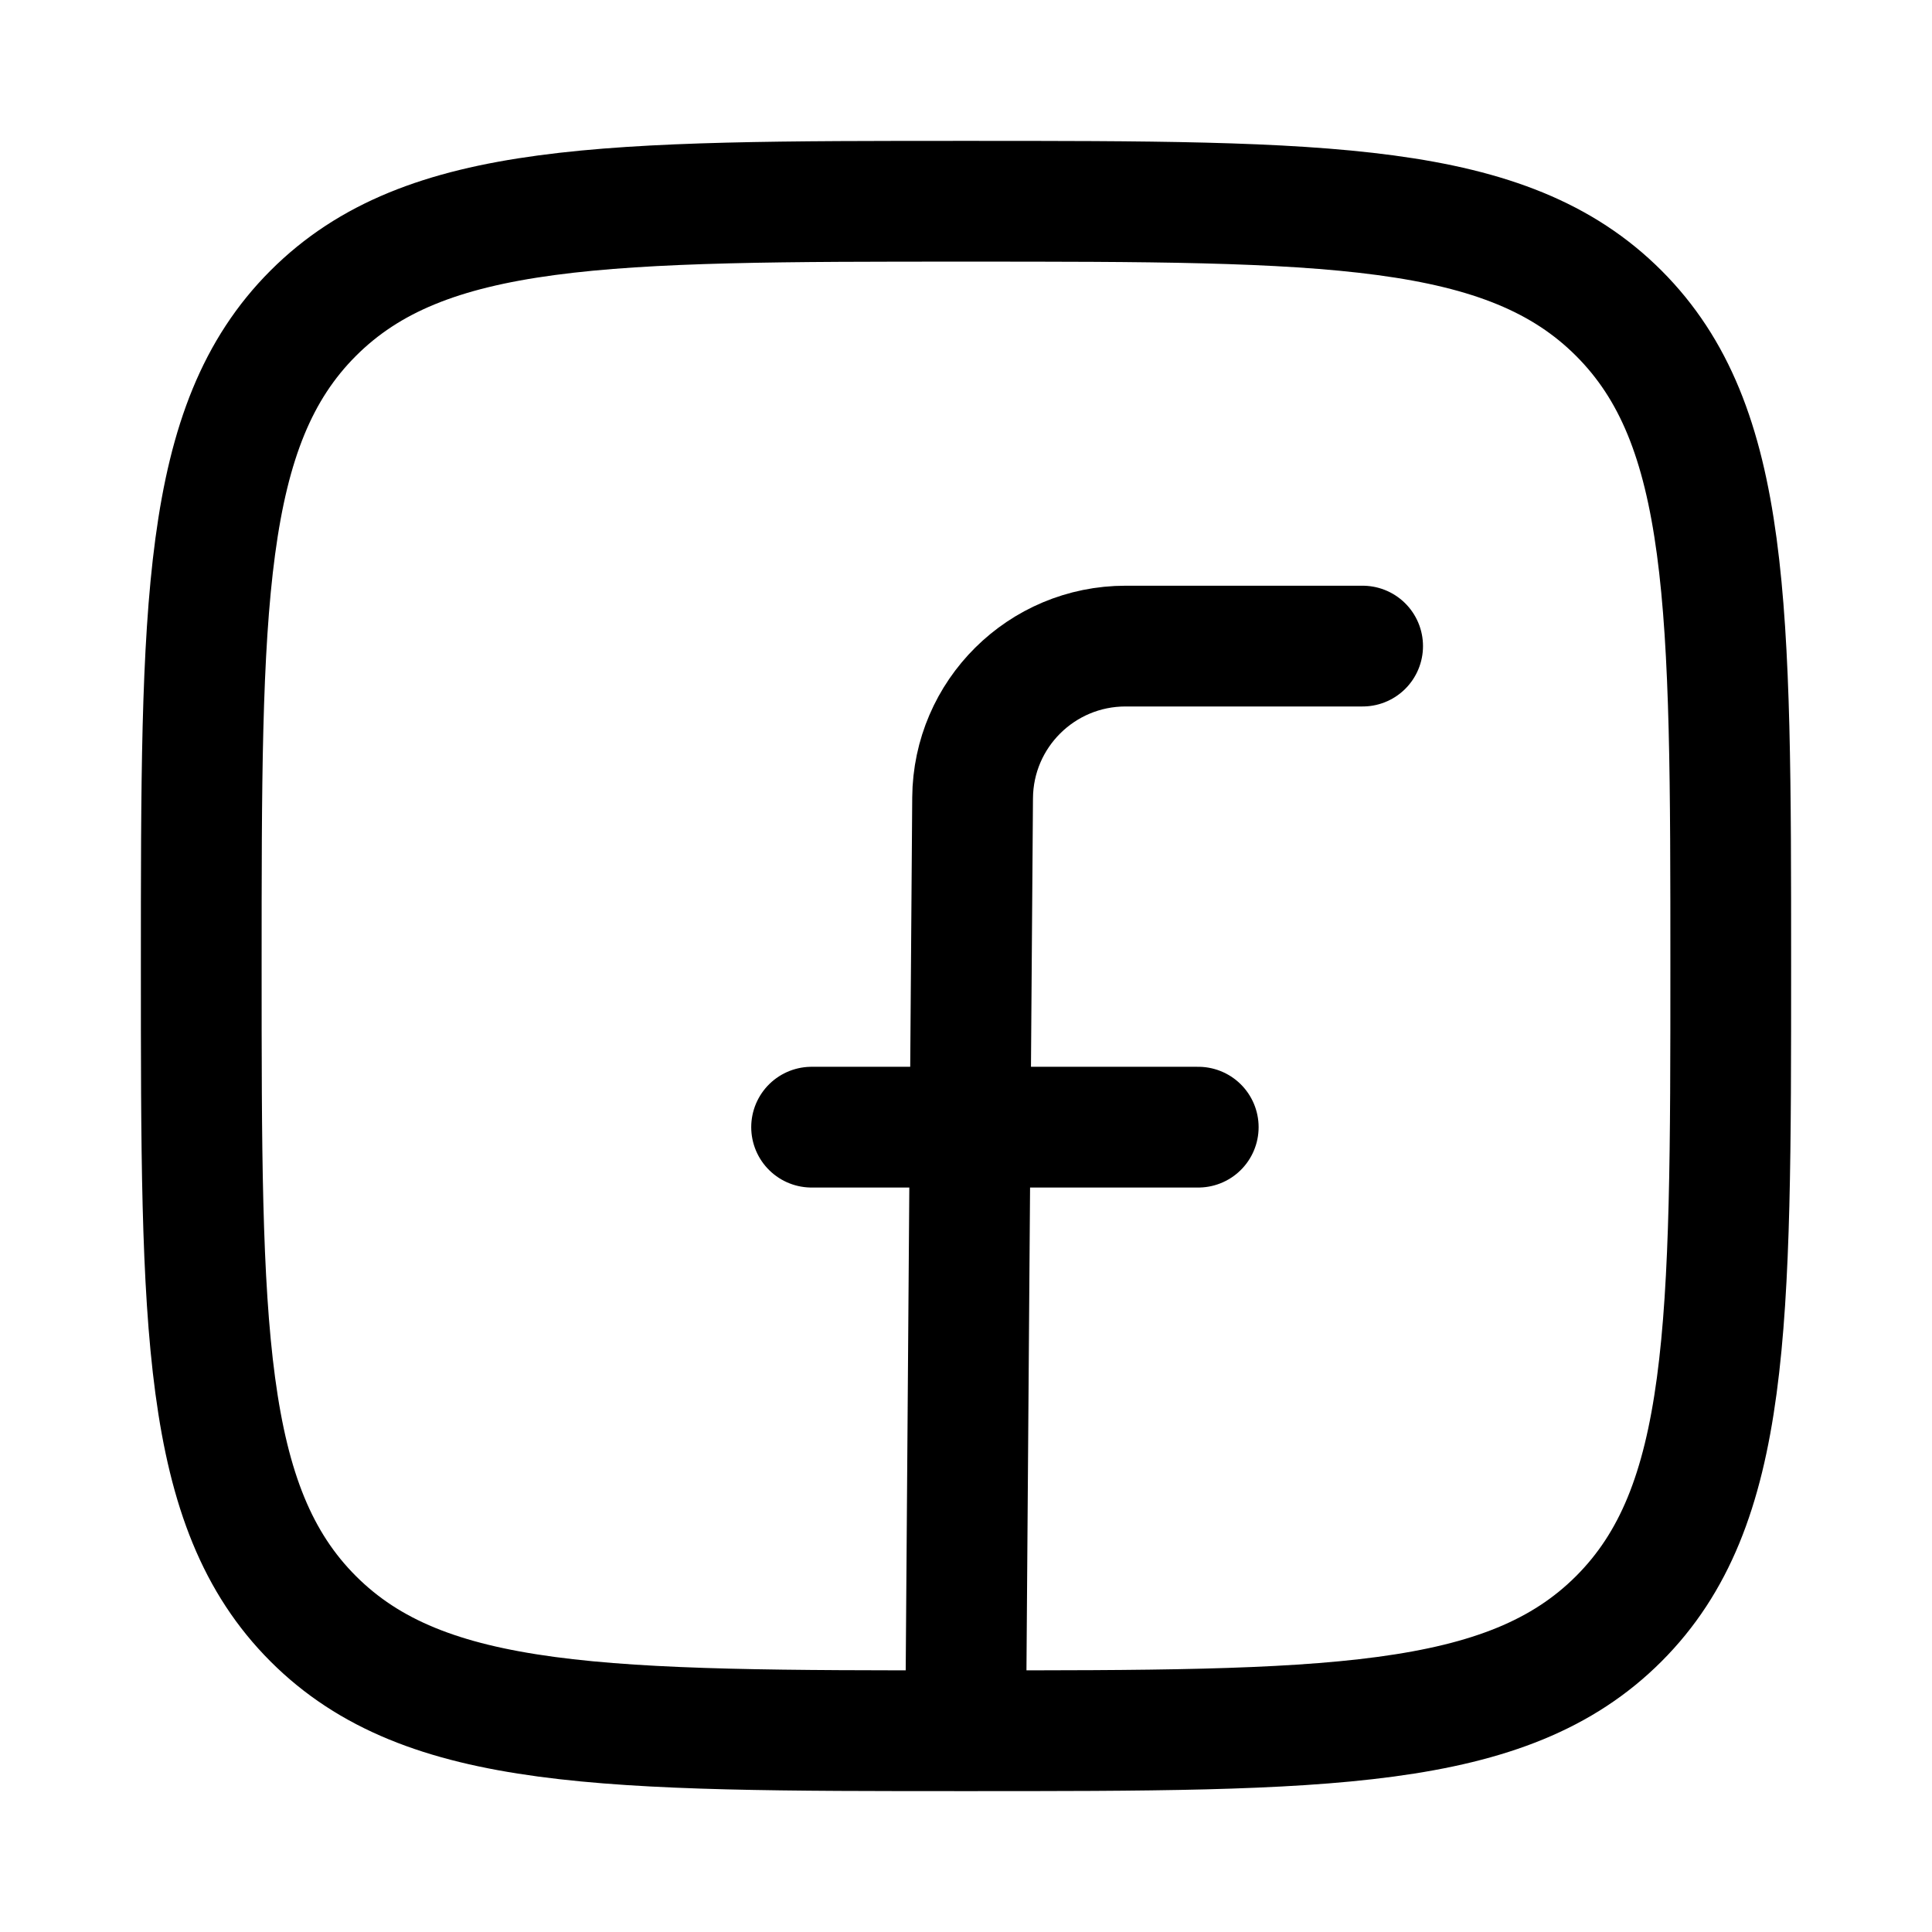
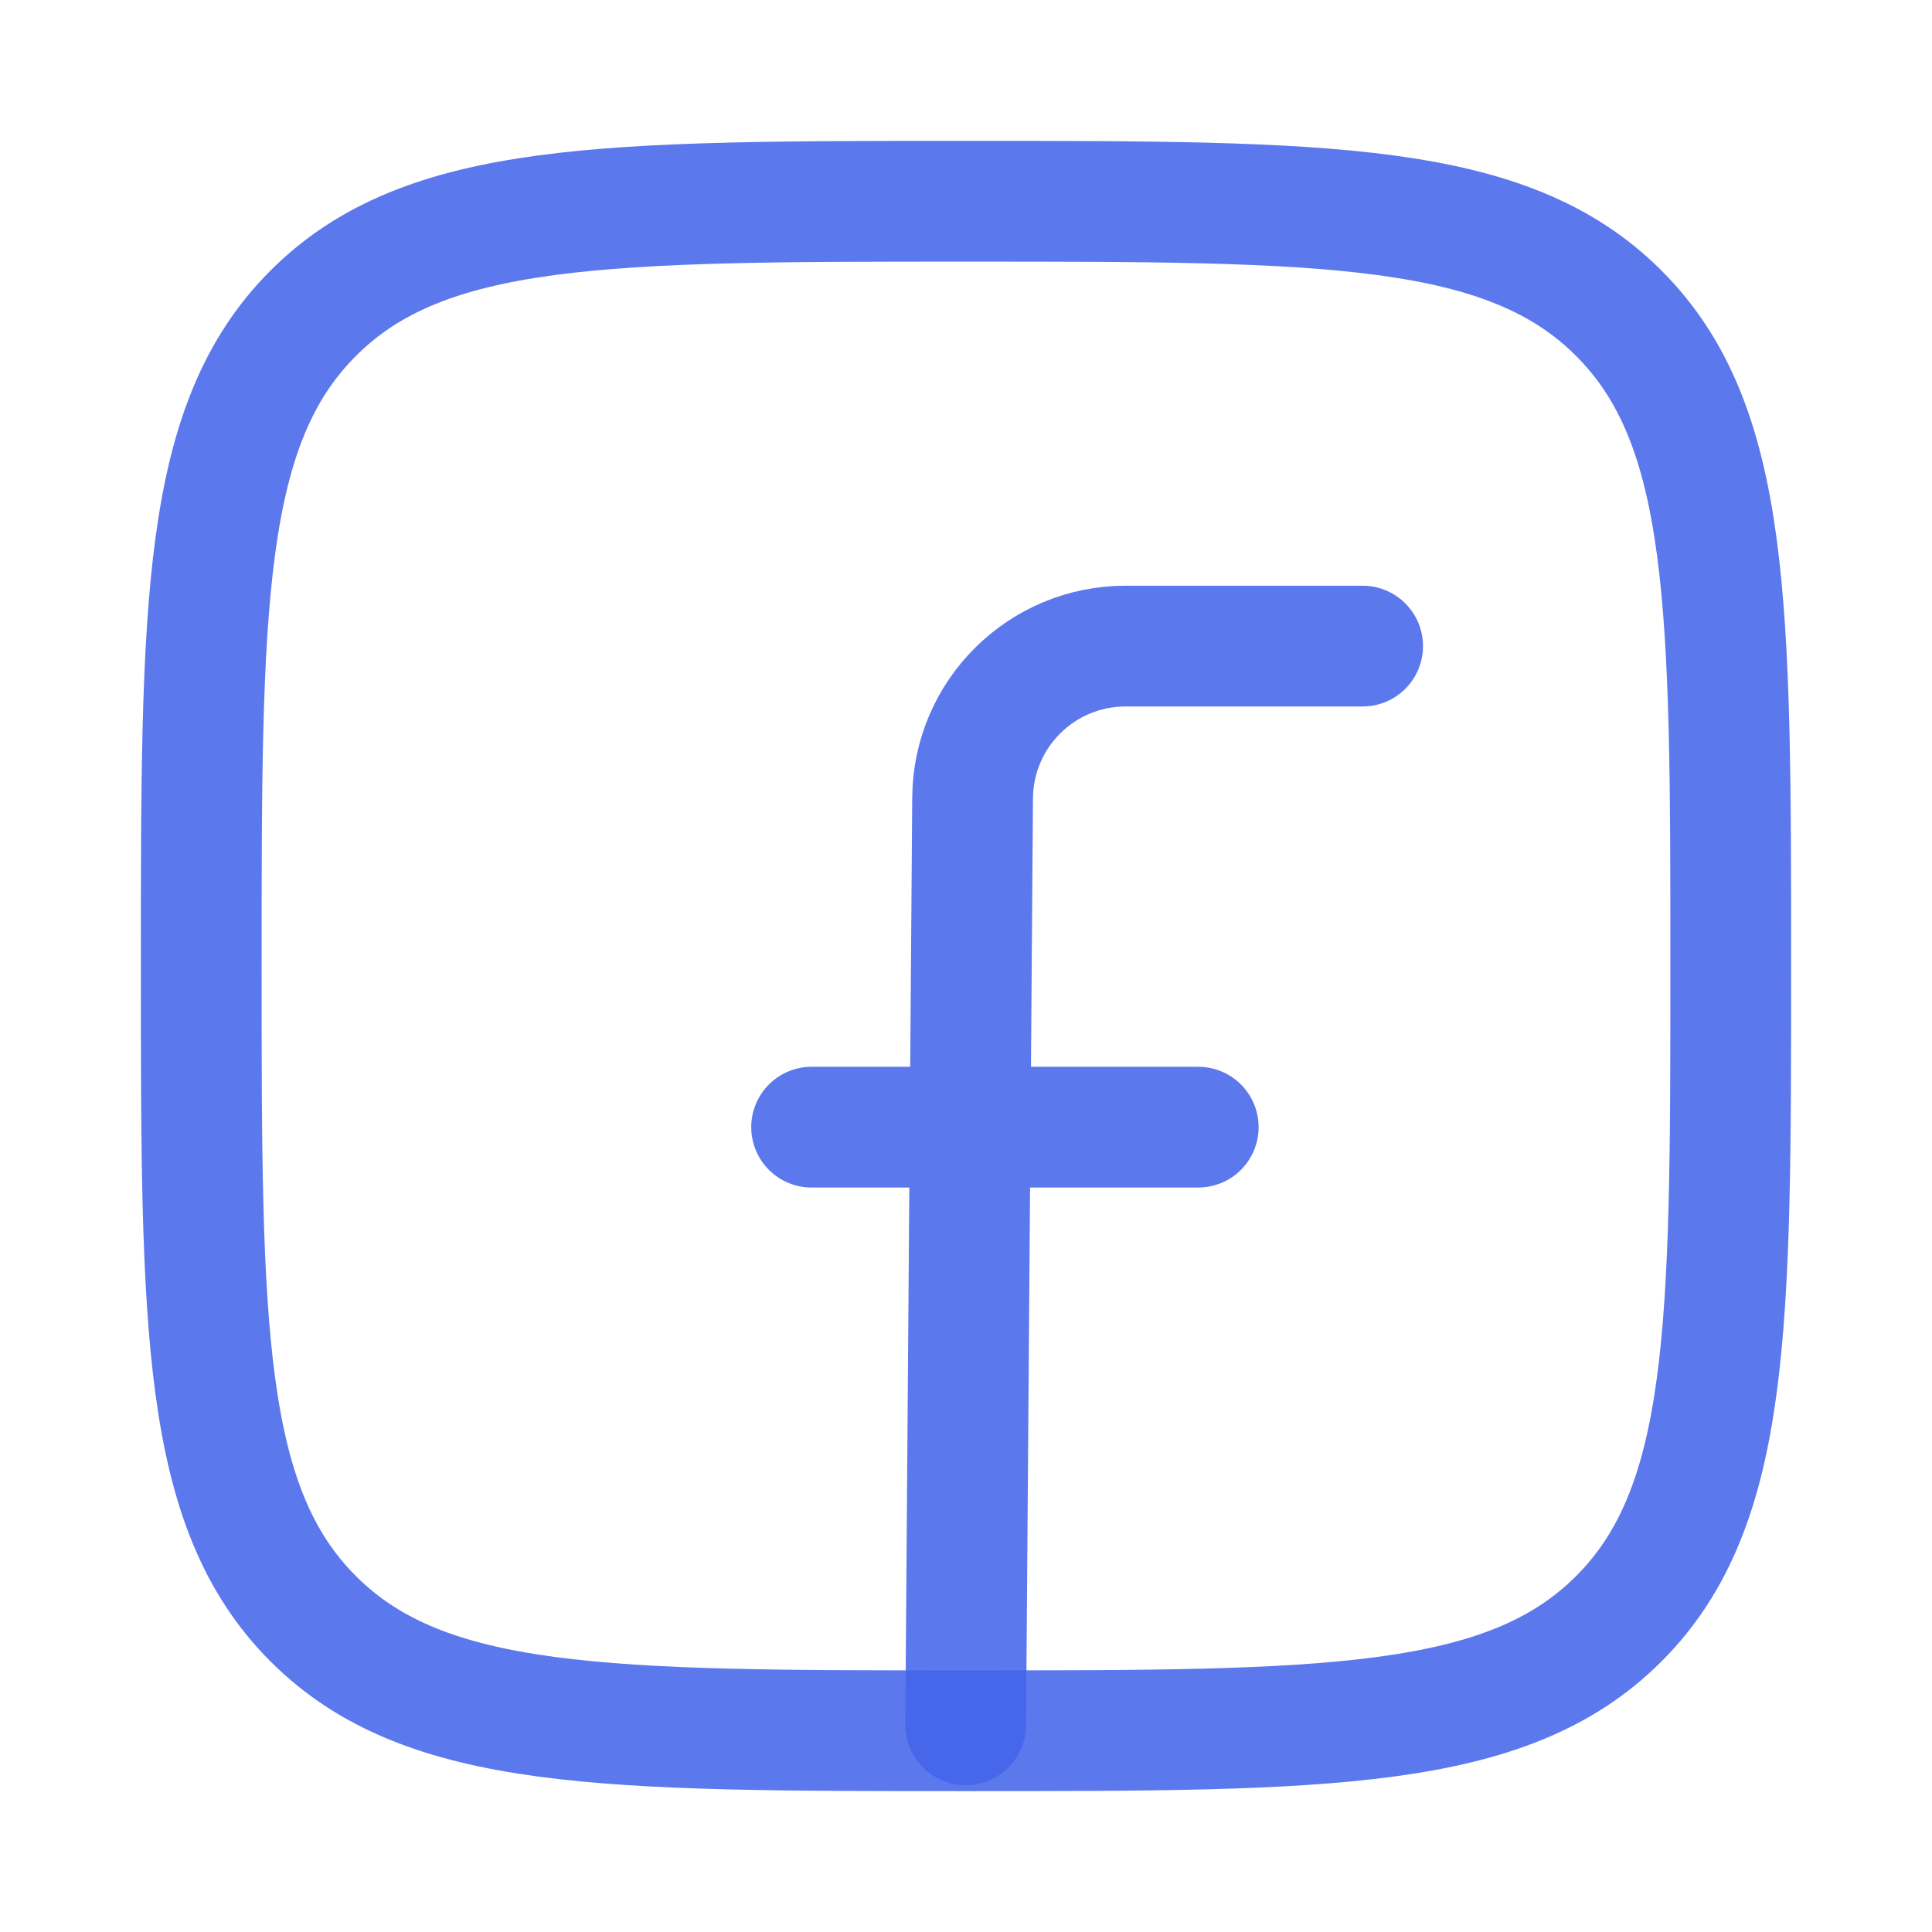
- <svg xmlns="http://www.w3.org/2000/svg" viewBox="0 0 24 24" width="24" height="24" color="#000000" fill="none">
+ <svg xmlns="http://www.w3.org/2000/svg" viewBox="0 0 24 24" width="24" height="24" color="#4464eade" fill="none">
  <path d="M2.5 12C2.5 7.522 2.5 5.282 3.891 3.891C5.282 2.5 7.522 2.5 12 2.5C16.478 2.5 18.718 2.5 20.109 3.891C21.5 5.282 21.5 7.522 21.5 12C21.5 16.478 21.5 18.718 20.109 20.109C18.718 21.5 16.478 21.5 12 21.5C7.522 21.5 5.282 21.5 3.891 20.109C2.5 18.718 2.5 16.478 2.5 12Z" stroke="currentColor" stroke-width="1.5" stroke-linejoin="round" />
  <path d="M16.927 8.026H13.982C12.938 8.026 12.089 8.868 12.082 9.912L11.996 21.427M10.082 14.002H14.885" stroke="currentColor" stroke-width="1.5" stroke-linecap="round" stroke-linejoin="round" />
</svg>
